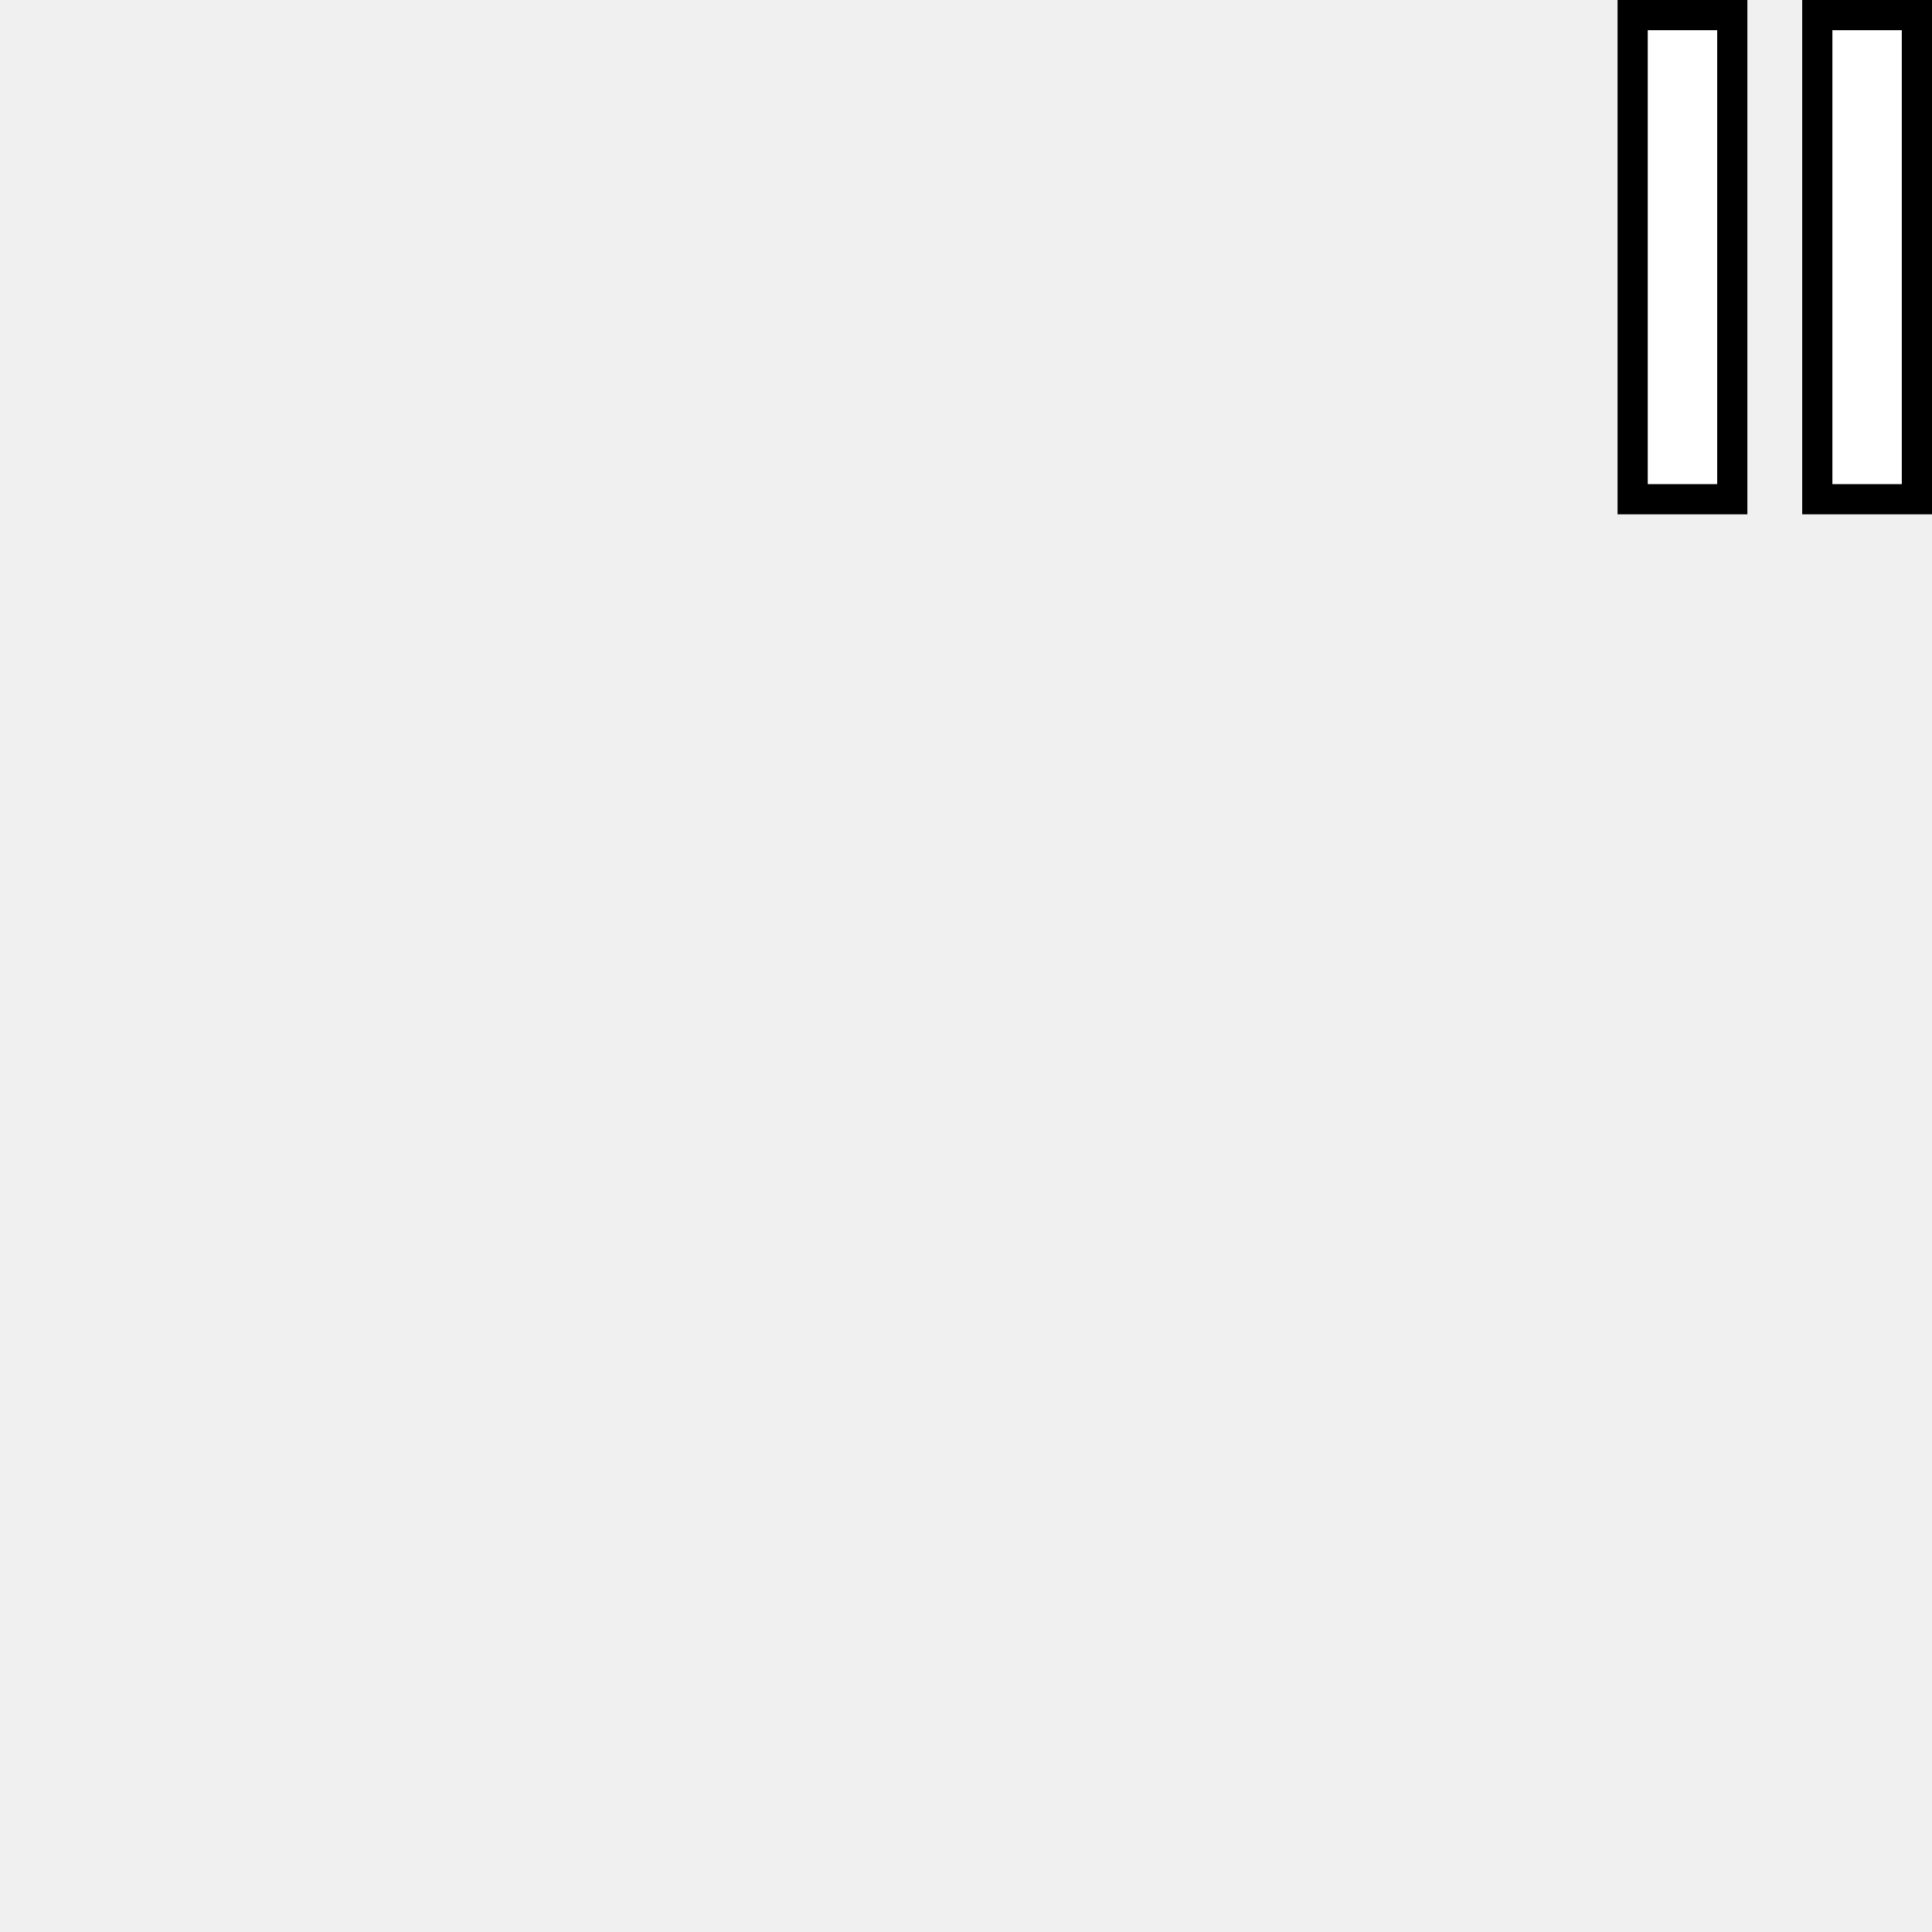
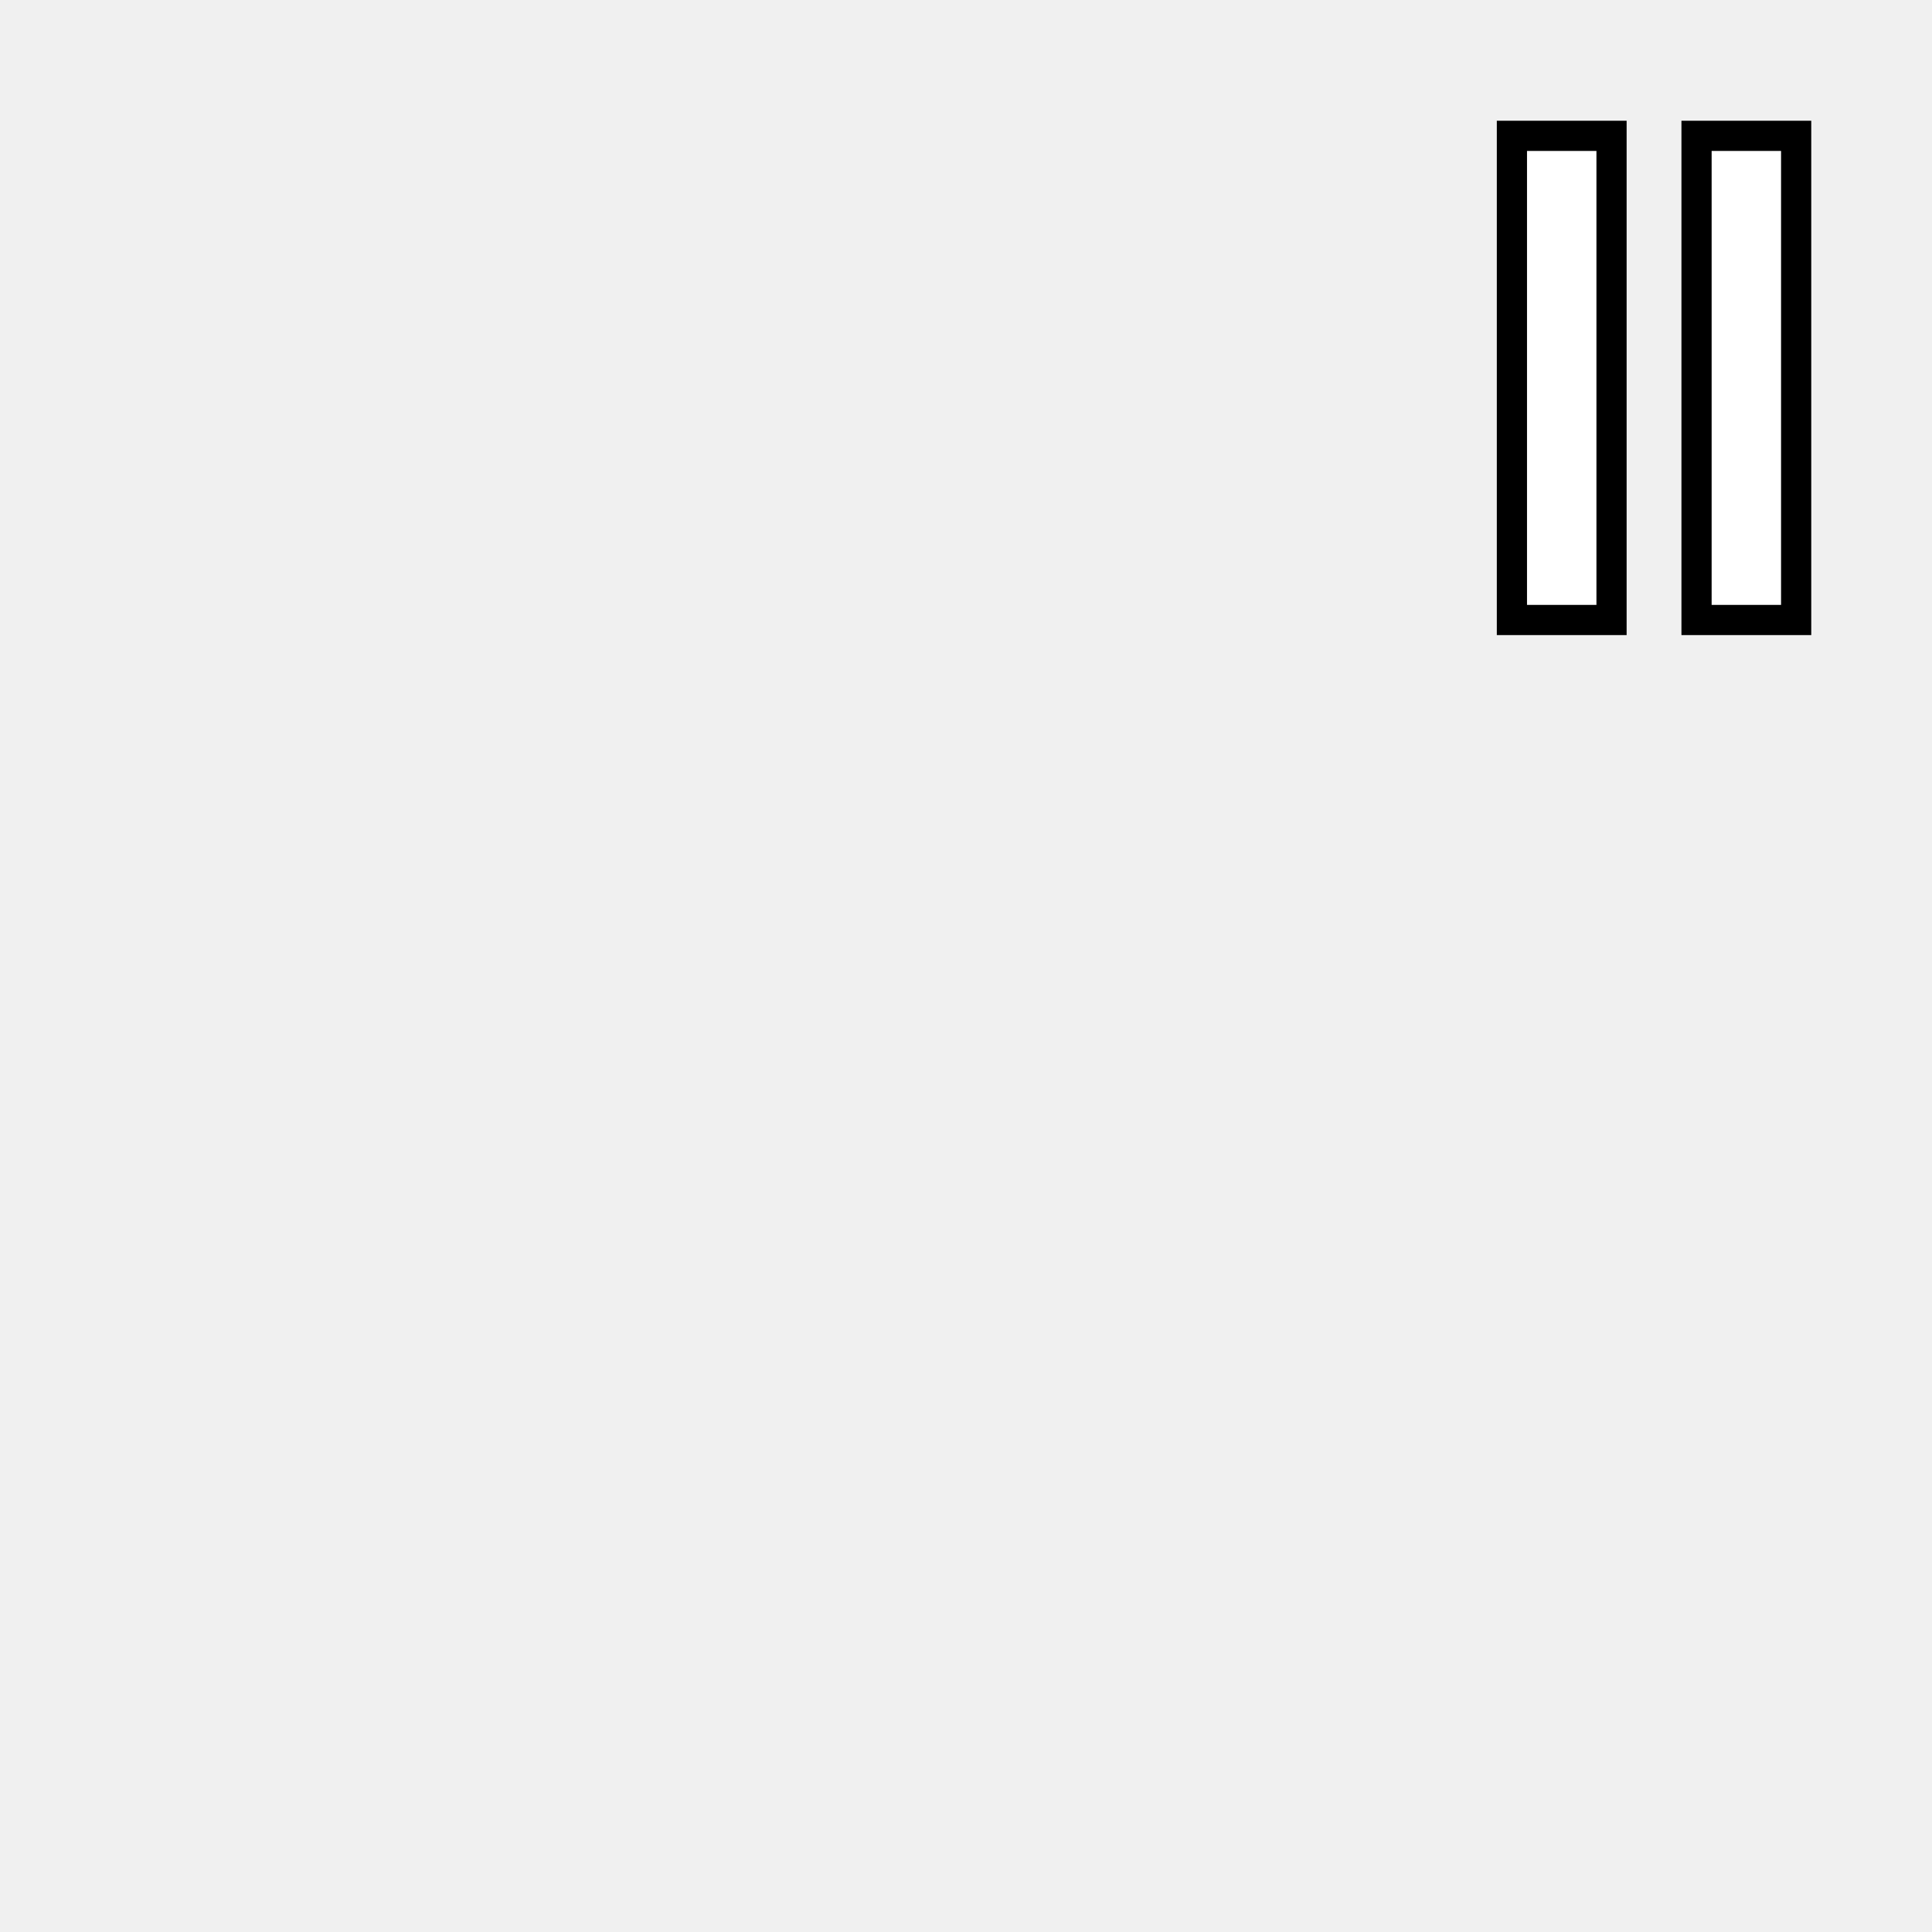
<svg xmlns="http://www.w3.org/2000/svg" width="64" height="64" preserveAspectRatio="xMaxYMin" version="1.1" viewBox="0 0 64 64" id="svg1">
  <defs id="defs1" />
-   <path d="m 57.384,0.5 h -3.3 V 16.538 h 3.3 z m 6.116,0 h -3.3 V 16.538 h 3.3 z" id="val" style="font-weight:bold;font-size:22px;font-family:'Nimbus Sans';text-anchor:end;fill:#ffffff;stroke:#000000" aria-label="II" />
+   <path d="m 53.384,4.5 h -3.3 V 20.538 h 3.3 z m 6.116,0 h -3.3 V 20.538 h 3.3 z" id="val" style="font-weight:bold;font-size:22px;font-family:'Nimbus Sans';text-anchor:end;fill:#ffffff;stroke:#000000" aria-label="II" />
</svg>
